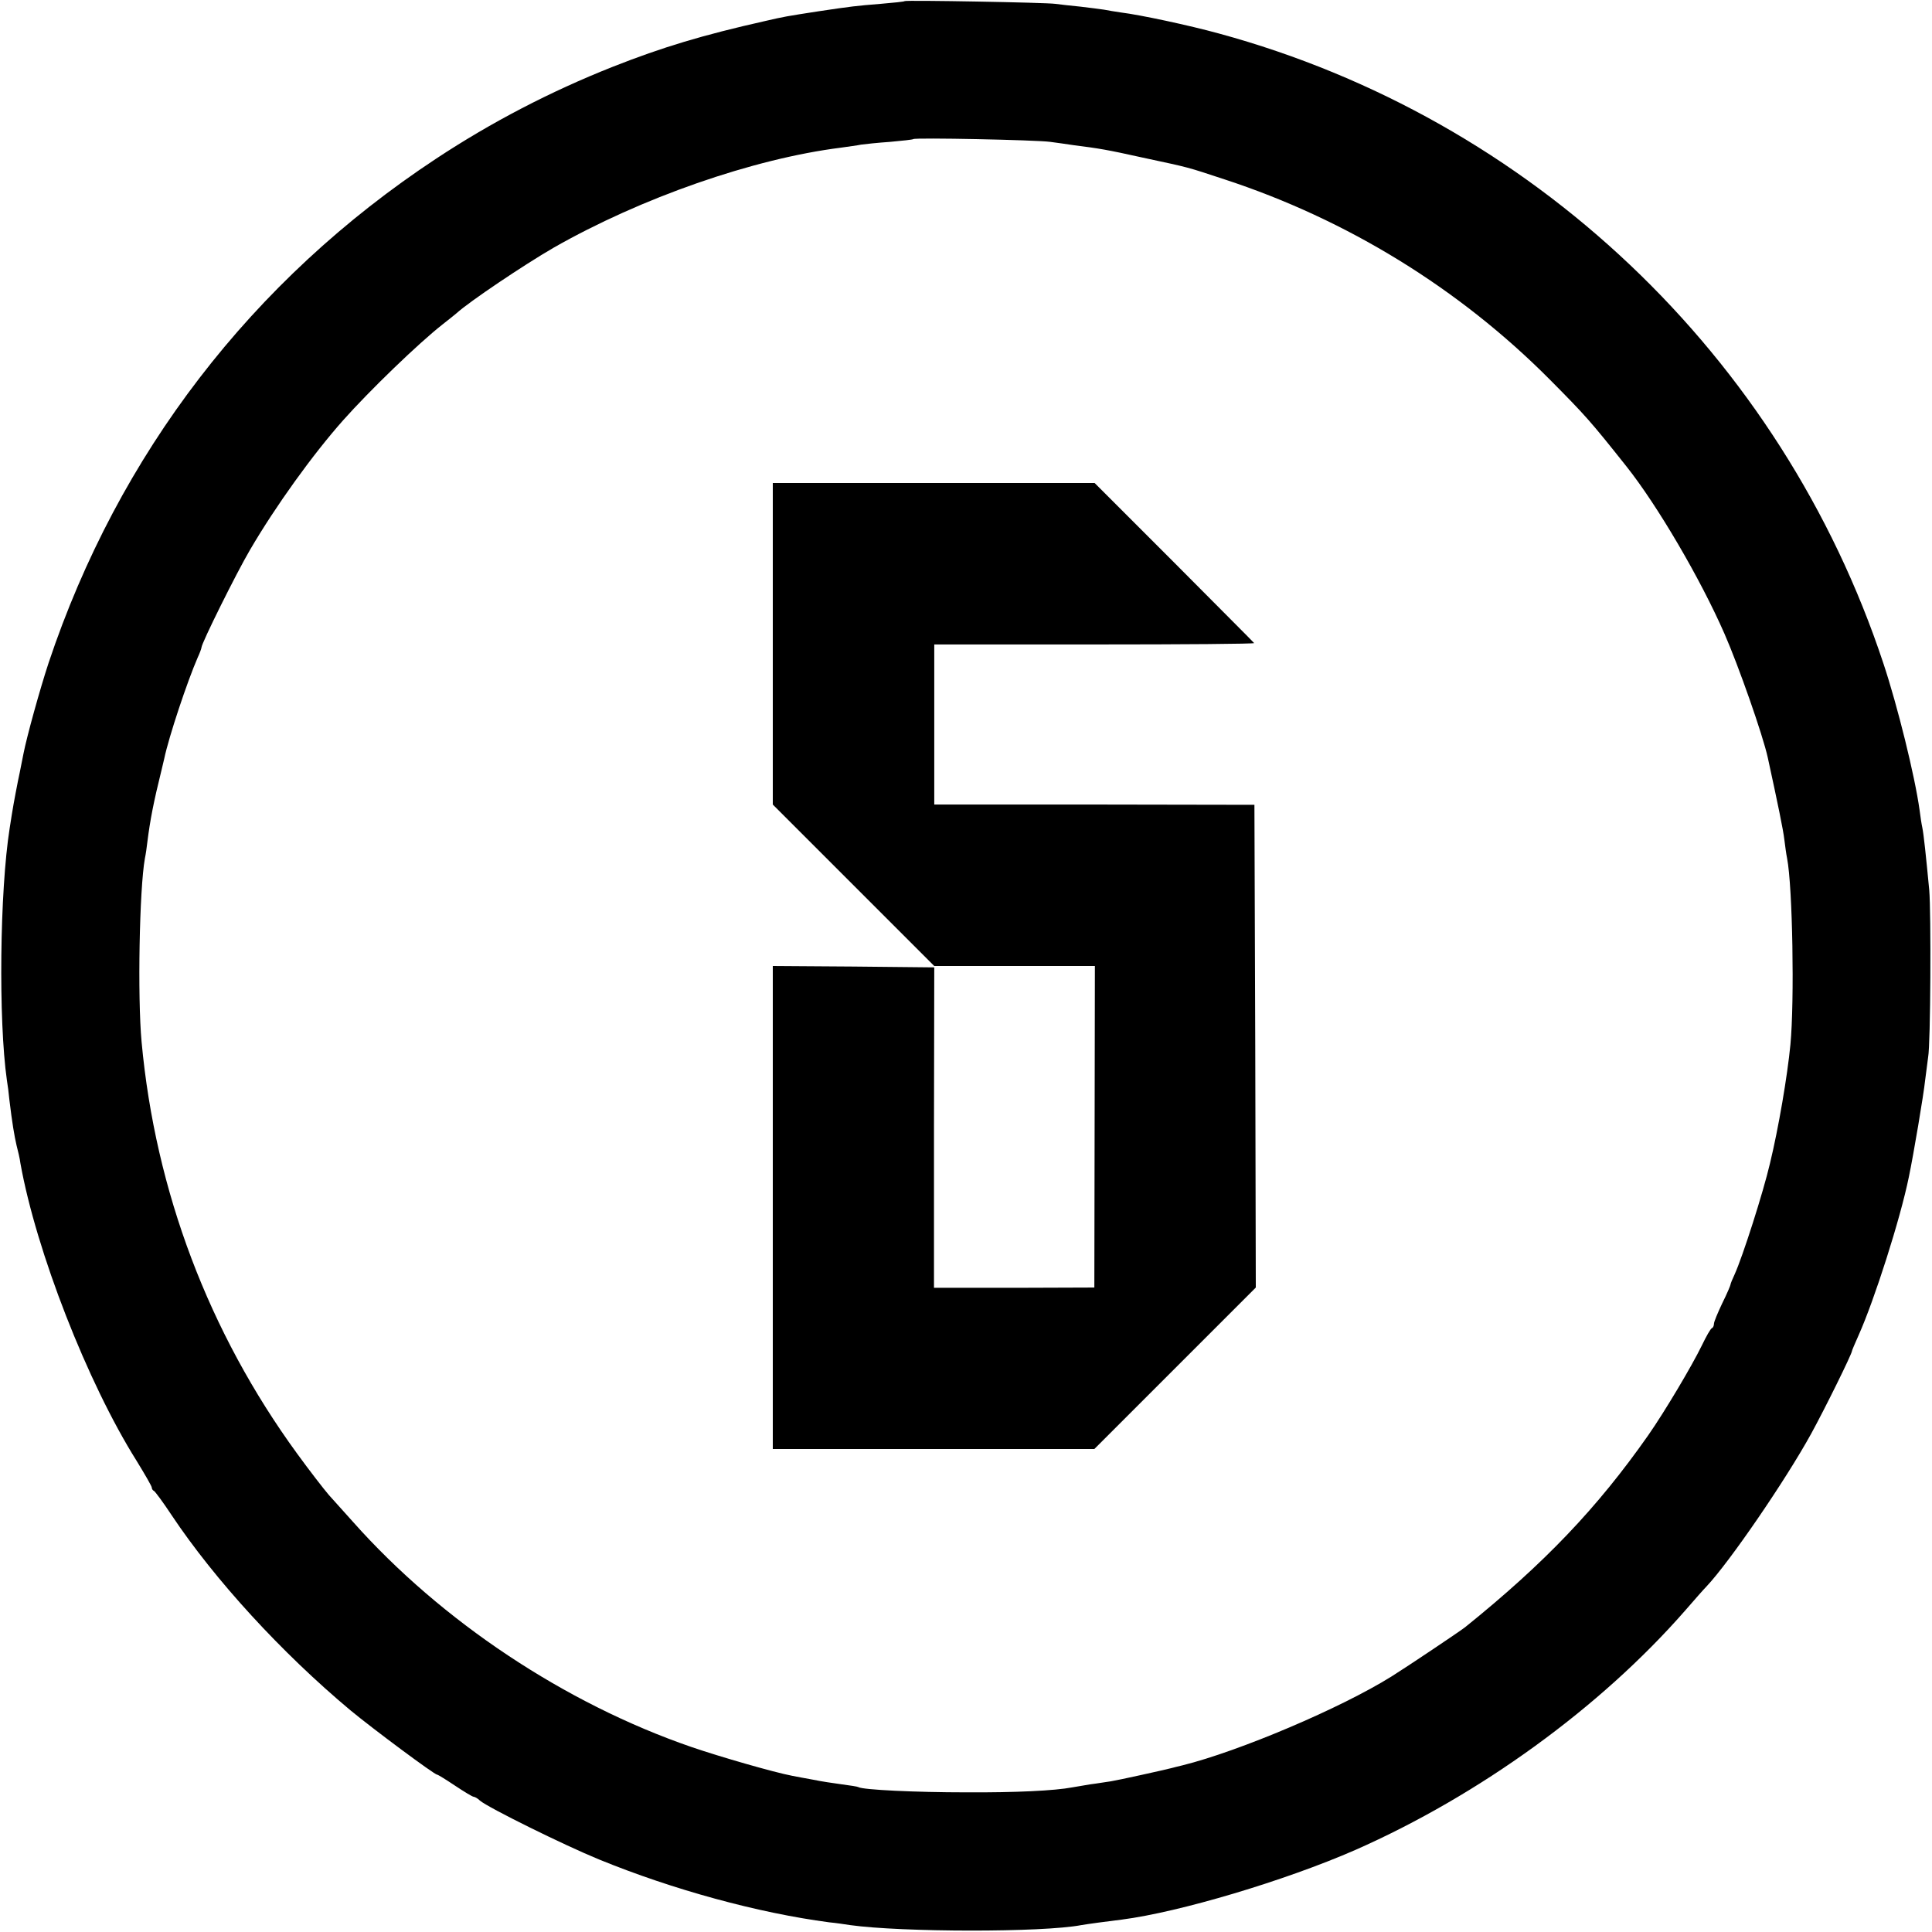
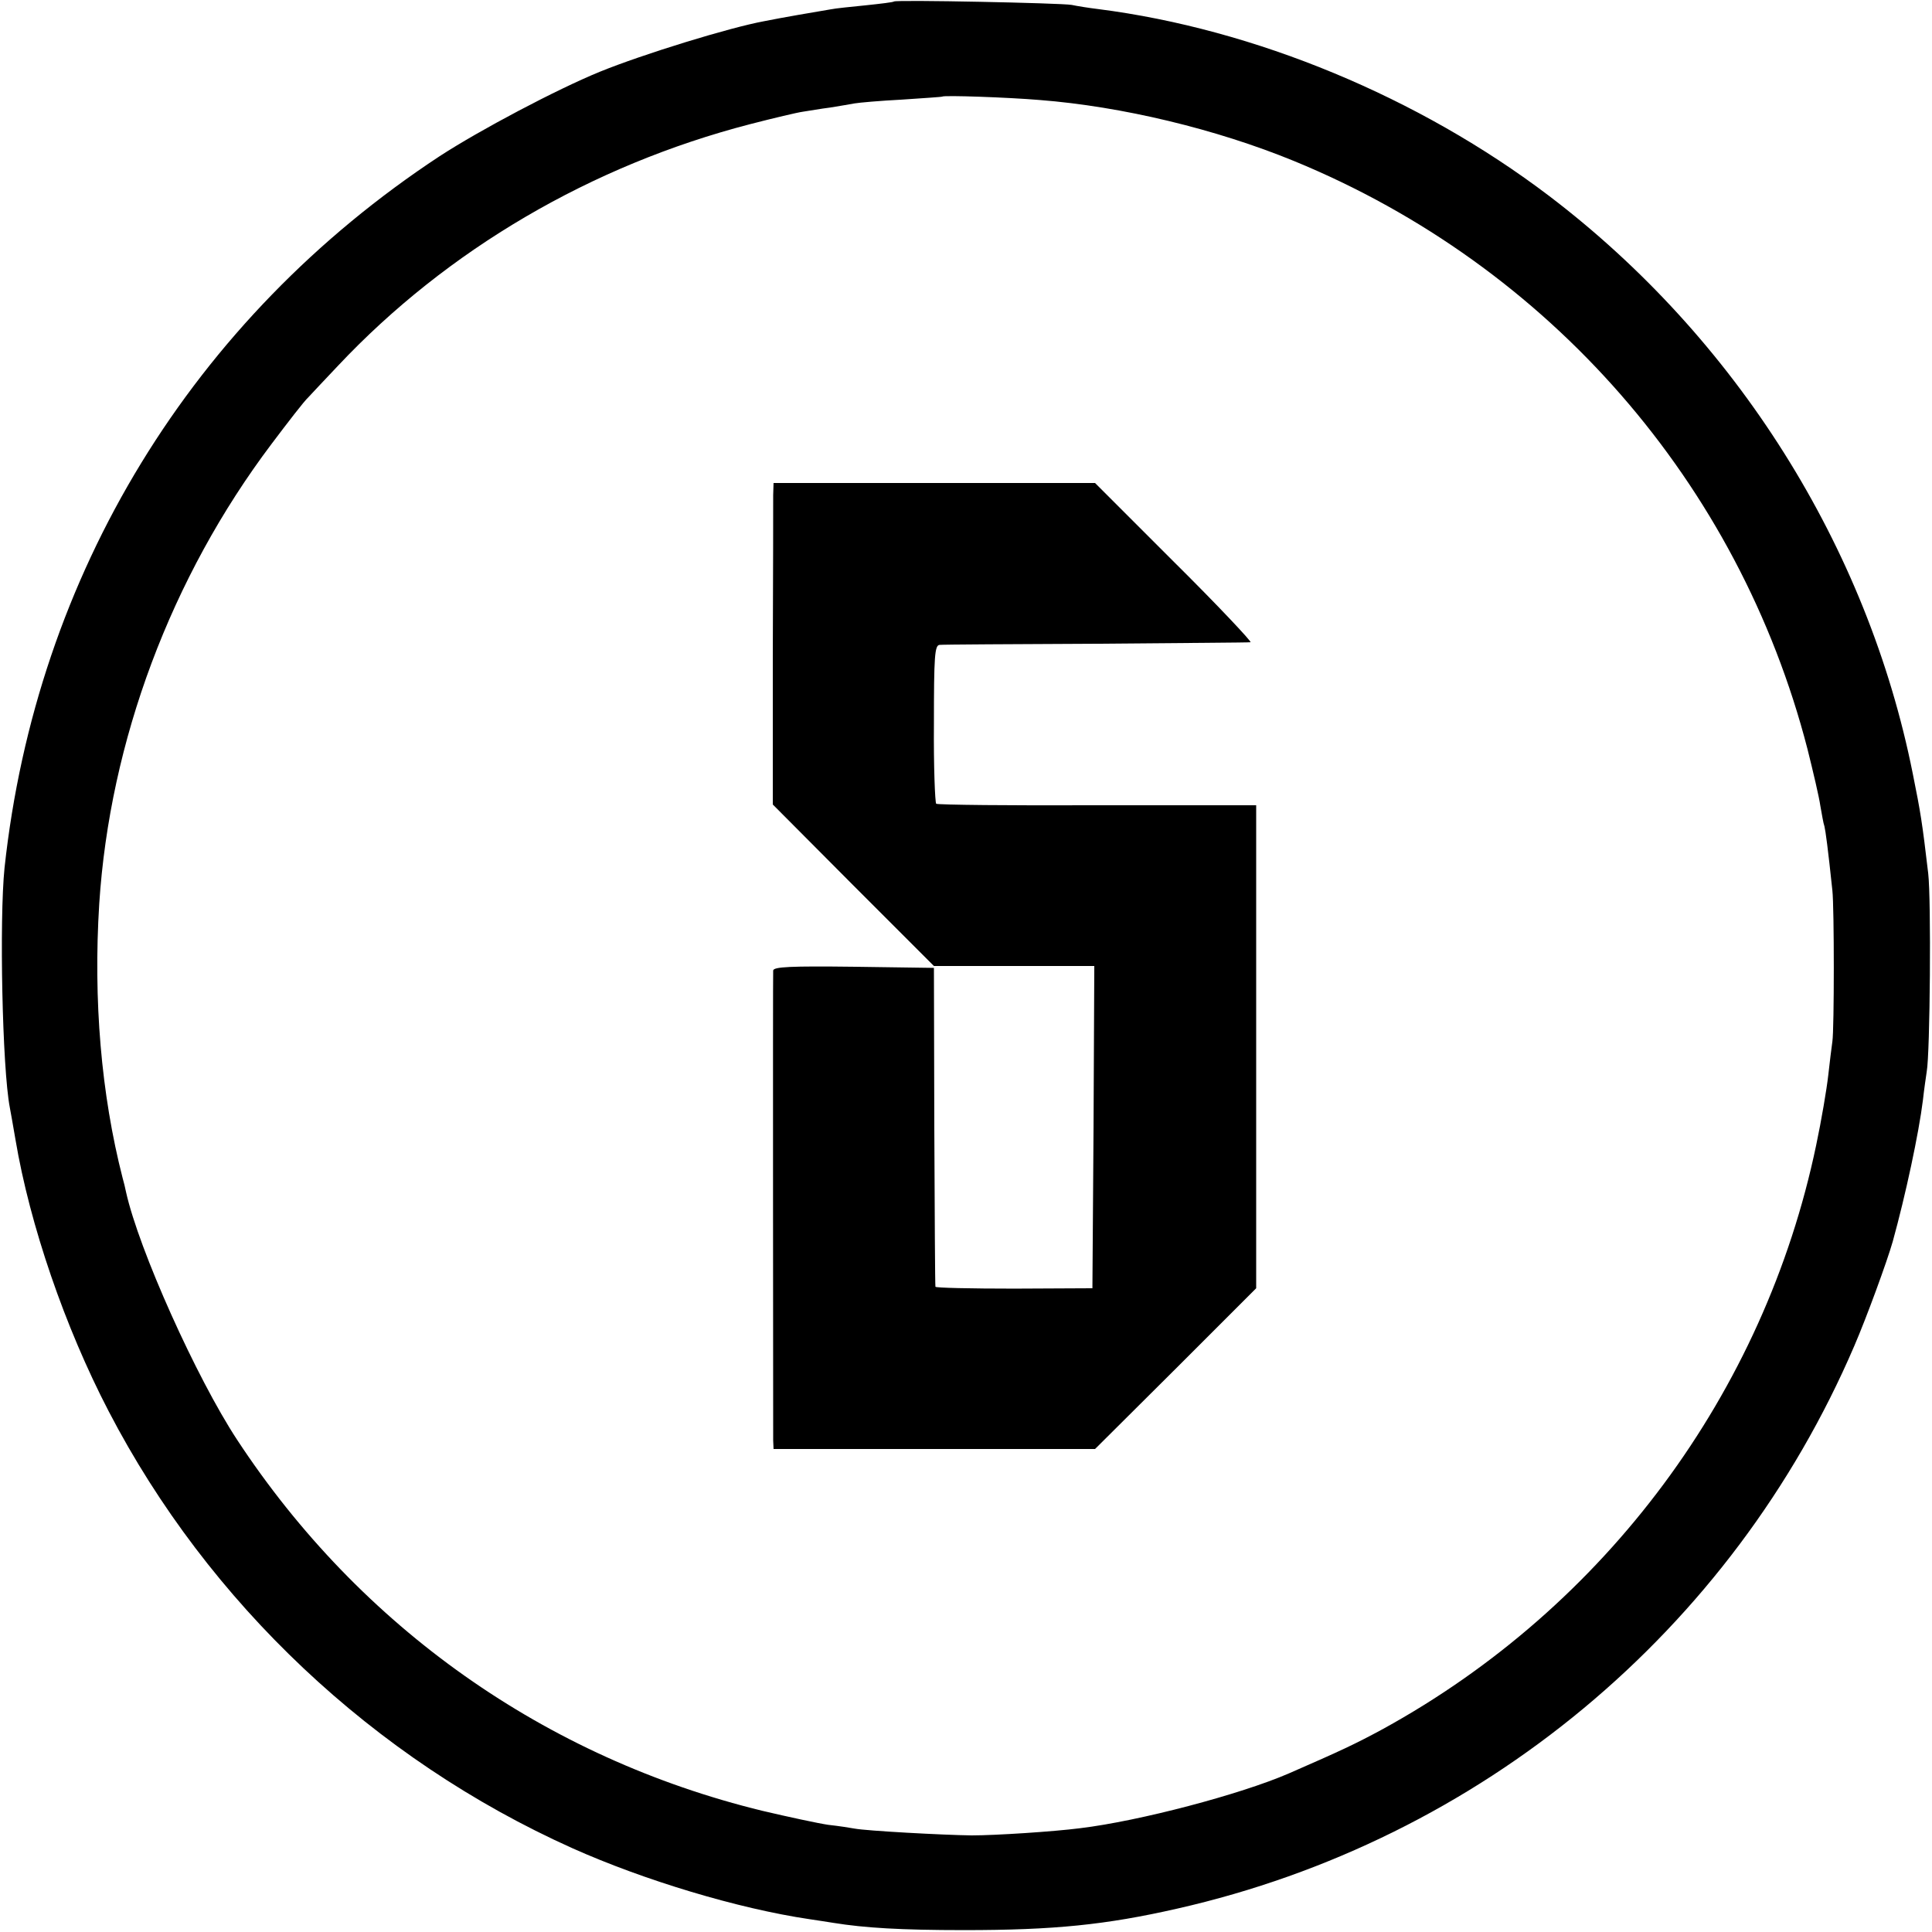
- <svg xmlns="http://www.w3.org/2000/svg" version="1.0" width="700pt" height="700pt" viewBox="0 0 700 700" preserveAspectRatio="xMidYMid meet">
-   <g transform="translate(0,700) scale(0.1,-0.1)" fill="#000000" stroke="none">
-     <path d="M3278 6996 c-1 -2 -41 -6 -88 -10 -87 -7 -105 -9 -225 -27 -116 -18 -123 -19 -192 -35 -227 -51 -373 -95 -553 -166 -227 -90 -440 -201 -640 -333 -667 -440 -1151 -1070 -1404 -1827 -31 -94 -79 -267 -91 -329 -3 -13 -11 -58 -20 -99 -14 -72 -18 -93 -30 -171 -36 -228 -41 -696 -10 -913 3 -17 7 -49 9 -71 10 -83 18 -131 26 -165 5 -19 12 -48 14 -65 57 -318 243 -795 421 -1078 30 -49 55 -92 55 -97 0 -4 3 -10 8 -12 4 -2 33 -41 64 -88 156 -234 399 -499 648 -707 81 -67 304 -233 314 -233 3 0 32 -18 65 -40 33 -22 63 -40 67 -40 4 0 15 -6 23 -14 29 -25 304 -161 431 -213 269 -110 577 -194 835 -228 22 -2 56 -7 75 -10 187 -26 697 -27 838 0 16 3 104 15 147 20 209 27 591 141 845 252 449 198 887 515 1195 867 33 38 68 78 78 88 83 88 286 384 379 553 51 93 148 290 148 300 0 2 11 28 24 57 57 127 151 421 182 573 17 81 54 301 59 350 4 33 9 71 11 85 9 46 11 524 4 605 -12 126 -20 202 -25 226 -3 13 -7 41 -10 64 -17 123 -80 378 -131 531 -369 1115 -1276 1975 -2409 2283 -106 29 -282 67 -355 76 -19 3 -46 7 -60 10 -13 2 -52 7 -86 11 -33 3 -74 8 -90 10 -33 5 -540 14 -546 10z m527 -510 c22 -3 60 -8 85 -12 94 -12 119 -16 250 -45 177 -38 157 -33 297 -79 443 -145 850 -395 1178 -725 129 -130 147 -150 278 -315 112 -141 268 -407 355 -606 51 -116 139 -367 157 -449 37 -170 56 -262 60 -297 3 -24 7 -54 10 -68 20 -103 27 -517 12 -675 -11 -114 -43 -302 -74 -430 -25 -107 -99 -338 -128 -402 -8 -17 -15 -34 -15 -37 0 -3 -13 -34 -30 -68 -16 -34 -30 -67 -30 -74 0 -7 -3 -14 -7 -16 -5 -1 -21 -30 -37 -63 -36 -74 -134 -239 -194 -325 -185 -264 -376 -464 -664 -696 -22 -17 -207 -141 -266 -178 -184 -115 -552 -271 -757 -322 -16 -4 -34 -8 -40 -10 -27 -7 -194 -44 -220 -48 -16 -2 -50 -8 -75 -11 -25 -4 -54 -9 -65 -11 -63 -12 -205 -19 -385 -18 -181 0 -374 9 -390 19 -3 2 -30 6 -60 10 -30 4 -77 11 -105 17 -27 5 -61 11 -75 14 -64 12 -262 69 -364 104 -459 158 -907 456 -1227 816 -30 33 -69 77 -88 98 -18 21 -70 88 -115 150 -319 438 -513 949 -563 1491 -15 162 -8 554 12 665 3 14 7 41 9 60 10 79 22 142 52 263 2 9 6 26 9 38 17 81 84 281 121 366 8 17 14 34 14 37 0 15 126 269 176 354 93 159 227 345 337 469 96 108 273 279 361 348 22 17 44 35 50 40 46 42 244 175 351 237 317 181 724 323 1042 363 27 4 59 8 73 11 14 2 61 7 105 10 44 4 82 8 84 10 6 6 446 -3 496 -10z" />
-     <path d="M2800 4667 l0 -582 293 -293 292 -292 291 0 291 0 -1 -582 -1 -583 -290 -1 -291 0 0 580 1 581 -293 3 -292 2 0 -875 0 -875 583 0 582 0 293 293 292 292 -2 875 -3 874 -580 1 -580 0 0 290 0 290 582 0 c320 0 579 2 577 5 -2 3 -133 134 -291 293 l-287 287 -583 0 -583 0 0 -583z" />
+ <svg xmlns="http://www.w3.org/2000/svg" version="1.0" width="512pt" height="512pt" viewBox="0 0 512 512" preserveAspectRatio="xMidYMid meet">
+   <g transform="translate(0,512) scale(0.1,-0.1)" fill="#000000" stroke="none">
+     <path d="M2369 5116 c-2 -2 -36 -6 -74 -10 -39 -4 -81 -8 -95 -11 -31 -5 -135 -23 -174 -31 -93 -17 -323 -88 -436 -134 -115 -47 -319 -155 -425 -224 -655 -431 -1069 -1108 -1153 -1886 -14 -137 -6 -531 14 -635 2 -11 9 -49 15 -85 38 -226 131 -497 247 -720 264 -508 703 -922 1229 -1158 190 -85 439 -160 628 -188 22 -3 51 -8 65 -10 81 -13 176 -19 345 -19 239 0 376 14 565 57 803 182 1470 736 1794 1491 32 74 87 224 102 277 34 123 69 286 80 375 3 28 8 61 10 75 9 49 12 456 4 525 -16 136 -20 161 -41 265 -120 601 -468 1154 -964 1531 -344 261 -779 442 -1195 495 -25 3 -56 8 -70 11 -28 5 -466 14 -471 9z m386 -261 c218 -17 468 -77 675 -162 676 -278 1178 -853 1360 -1558 15 -60 31 -128 34 -150 4 -22 8 -47 11 -55 3 -13 9 -56 21 -170 5 -45 5 -367 0 -400 -2 -14 -7 -54 -11 -90 -4 -36 -18 -119 -32 -185 -137 -656 -558 -1223 -1148 -1547 -72 -39 -110 -57 -250 -118 -127 -55 -395 -126 -553 -145 -70 -9 -224 -19 -287 -19 -77 1 -278 12 -310 18 -11 2 -42 7 -70 10 -27 4 -106 21 -174 37 -575 140 -1066 486 -1393 984 -107 163 -260 503 -294 656 -2 10 -6 27 -9 37 -57 222 -78 472 -62 727 28 431 190 865 457 1219 43 57 86 113 97 123 10 11 45 48 79 84 289 307 671 531 1092 640 62 16 125 31 140 33 15 2 47 8 72 11 25 4 54 9 65 11 11 2 67 7 125 10 58 4 106 7 107 8 4 4 175 -2 258 -9z" />
+     <path d="M2049 3808 c0 -18 0 -210 -1 -427 l0 -393 213 -214 214 -214 213 0 212 0 -2 -427 -3 -427 -207 -1 c-115 0 -209 2 -209 5 -1 3 -2 194 -3 425 l-1 420 -212 3 c-167 2 -213 0 -214 -10 -1 -15 0 -1211 0 -1245 l1 -23 426 0 426 0 214 213 213 213 0 640 0 640 -421 0 c-231 -1 -423 1 -427 4 -3 3 -7 98 -6 213 0 178 2 207 15 208 8 1 195 2 415 3 220 2 404 3 409 4 4 1 -86 97 -202 212 l-210 210 -426 0 -426 0 -1 -32z" />
  </g>
</svg>
